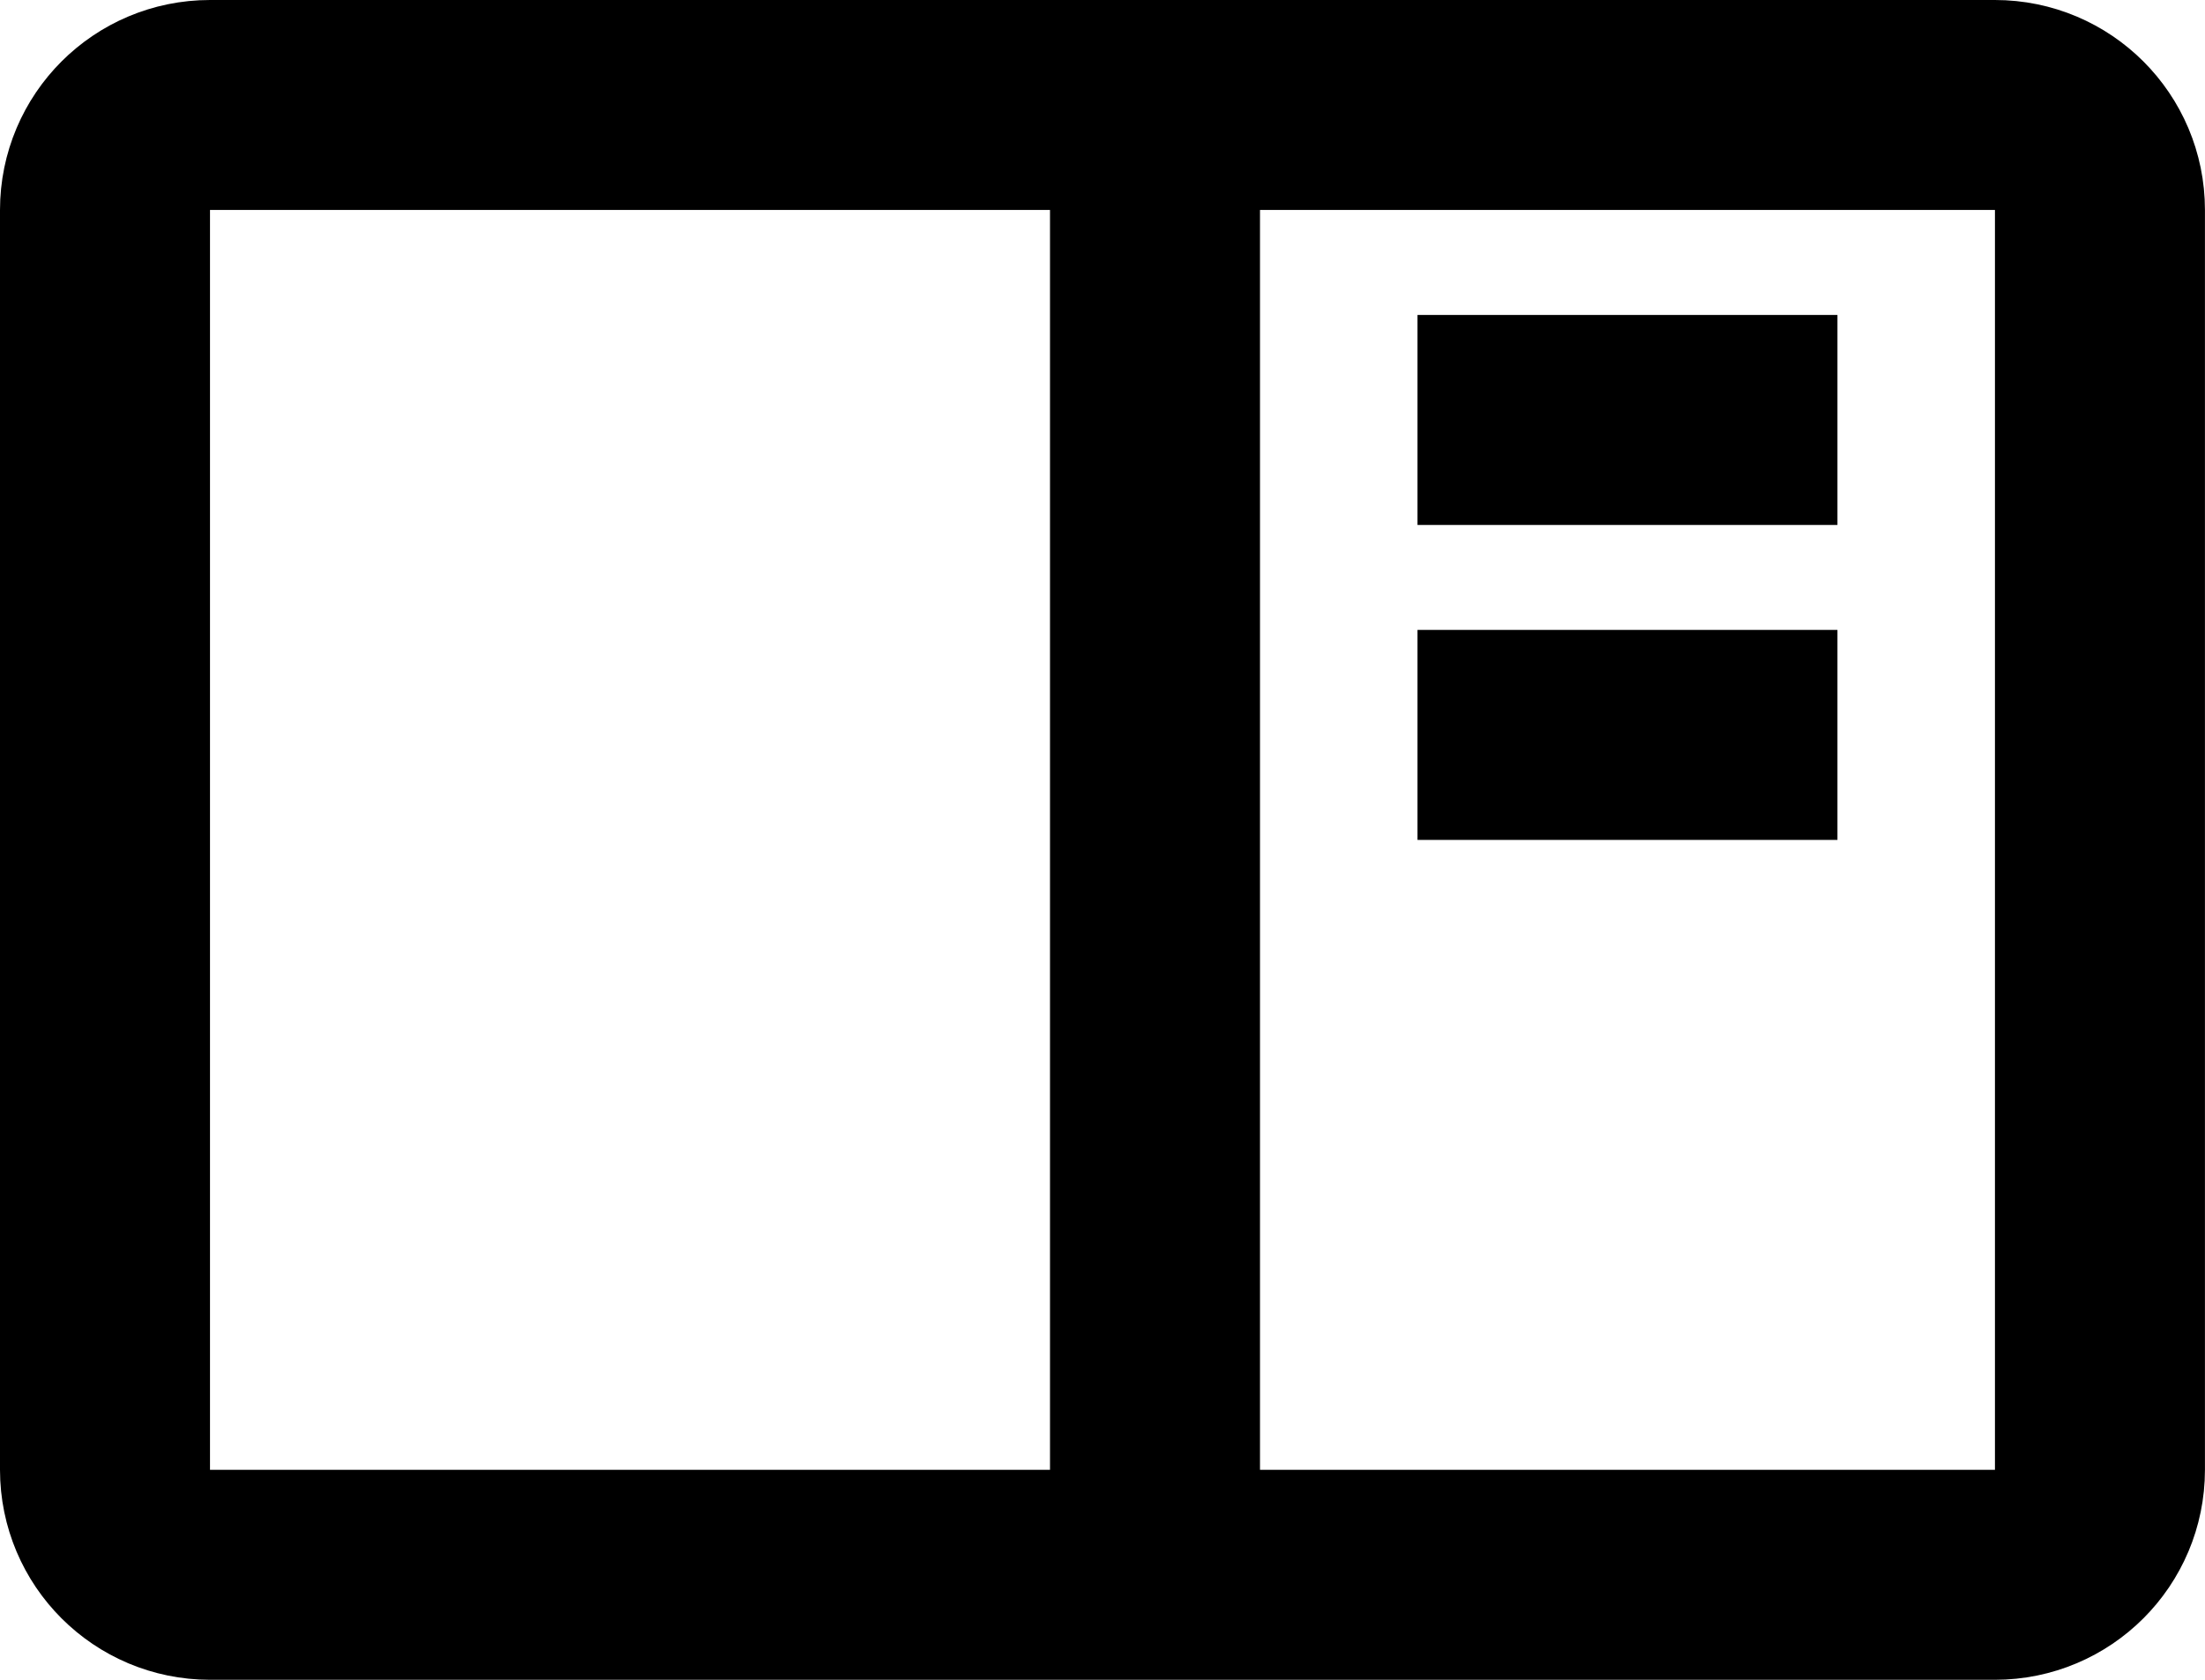
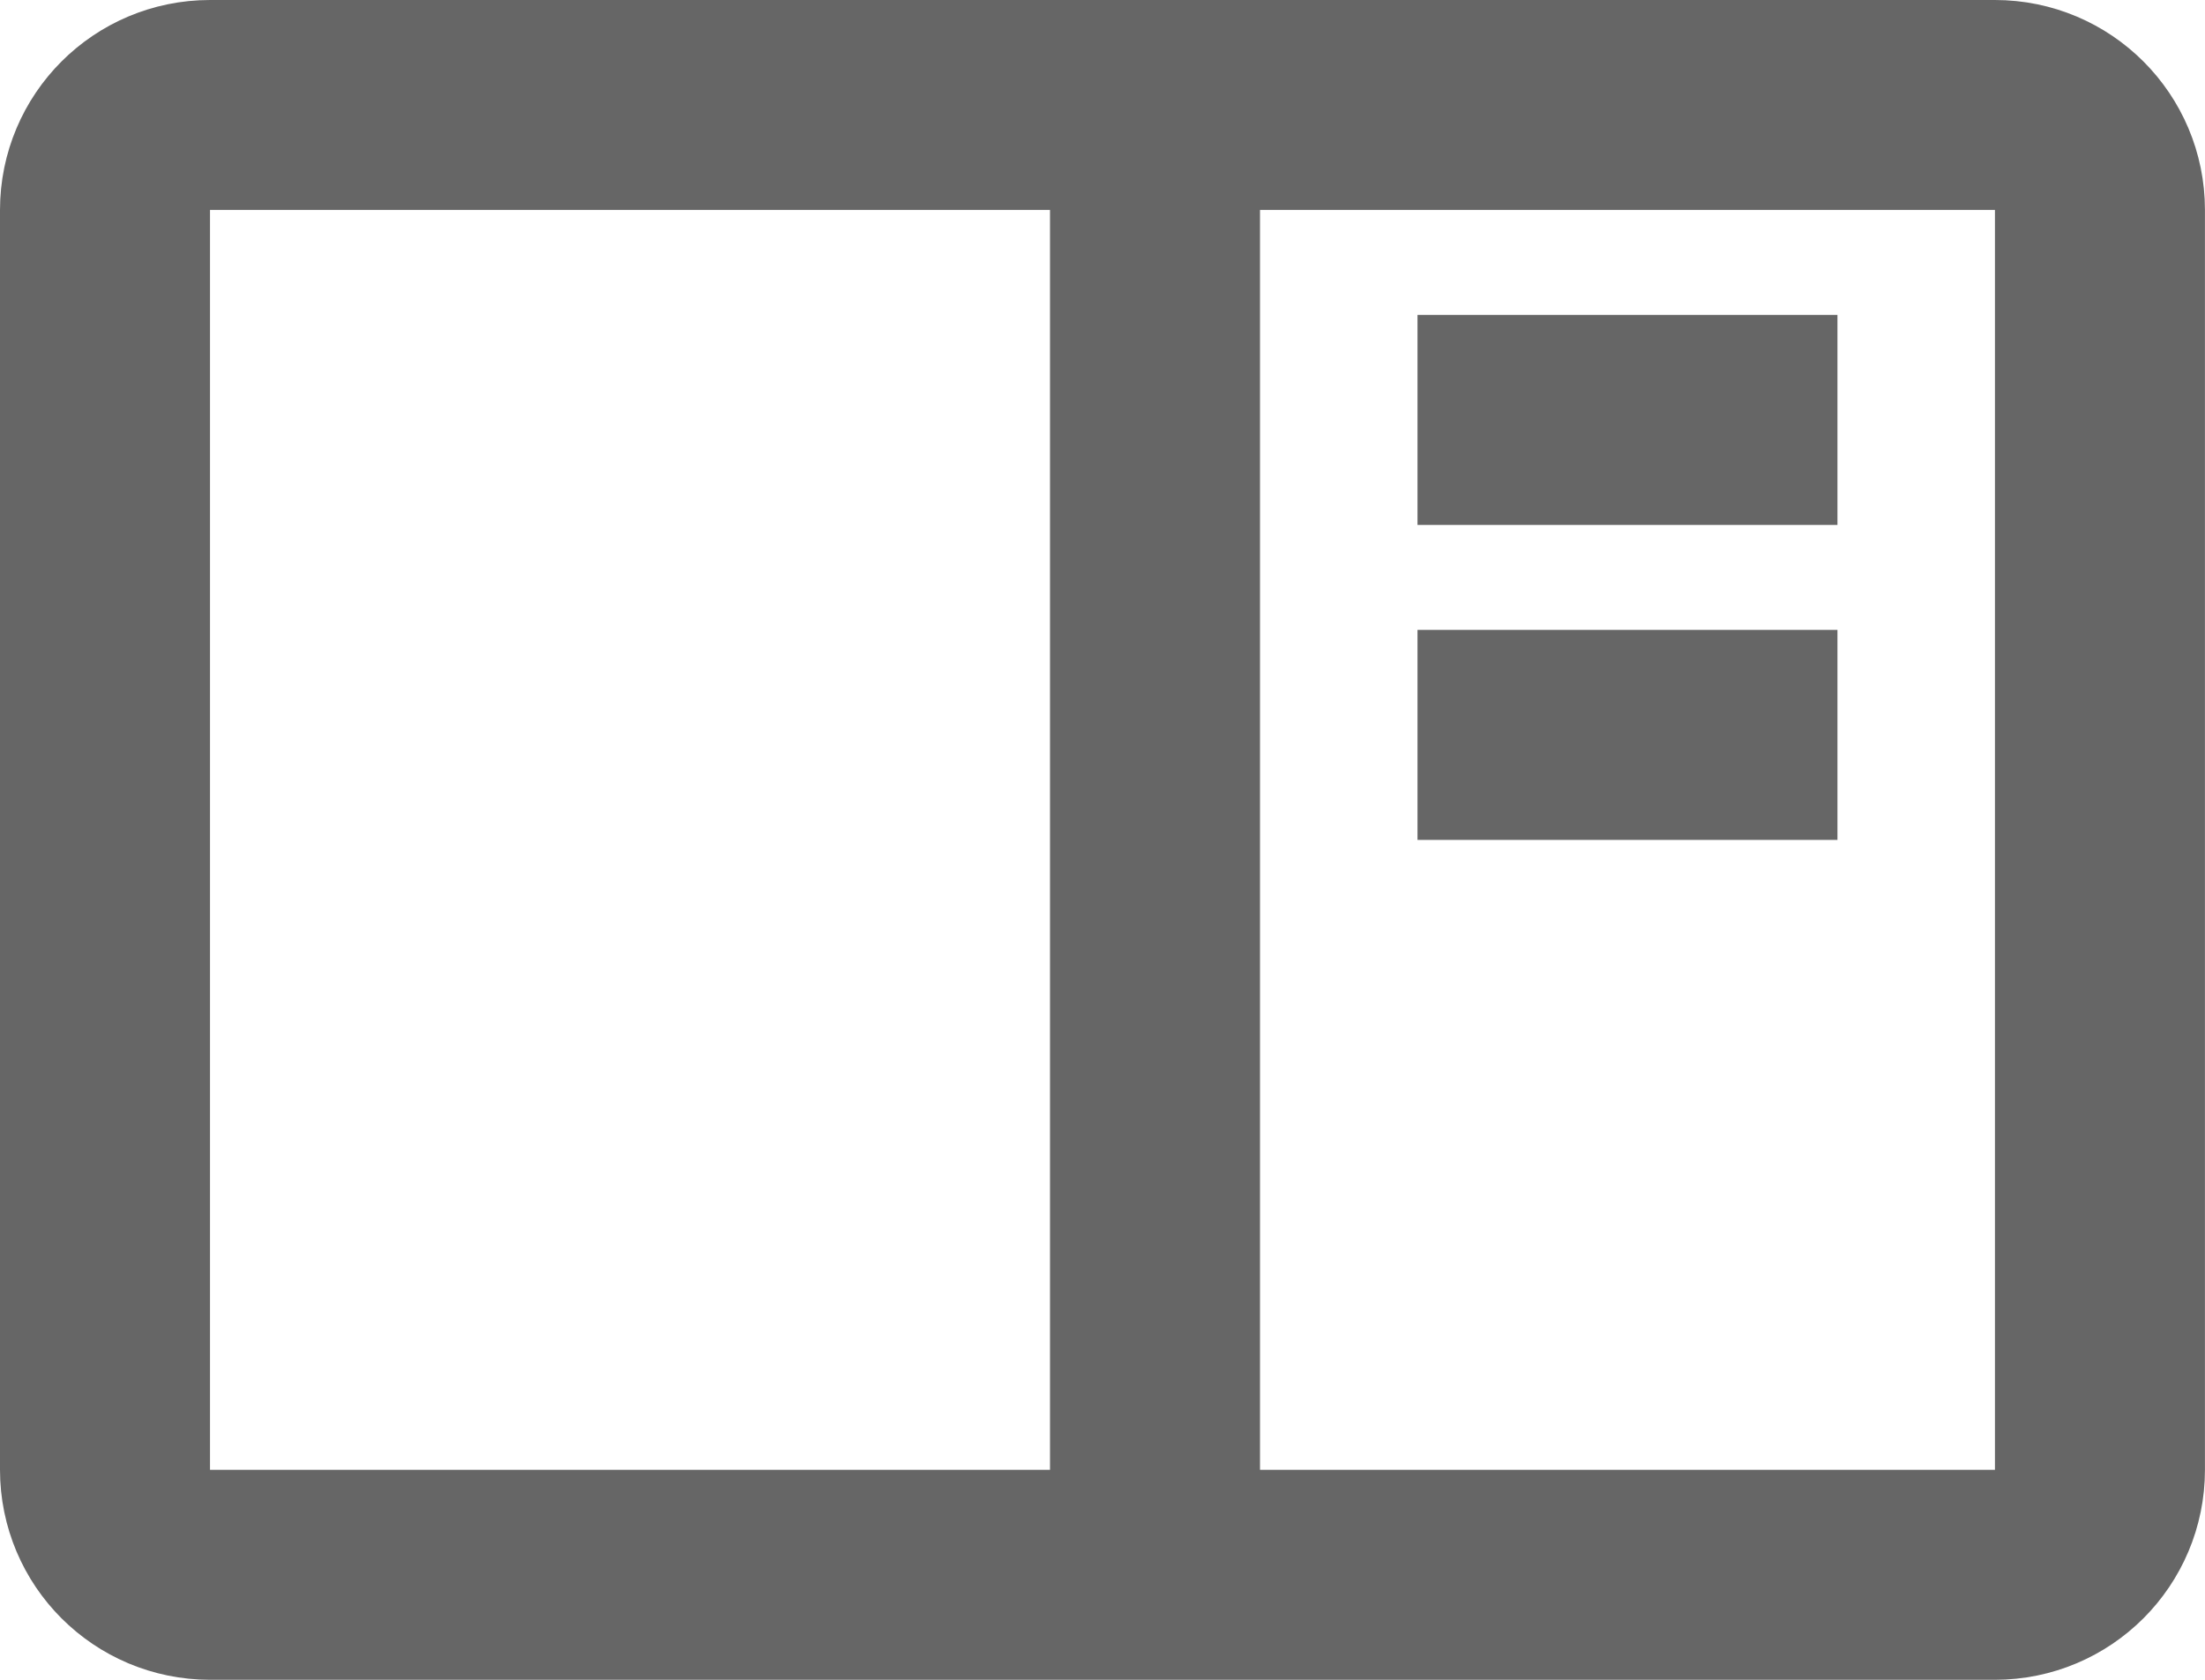
<svg xmlns="http://www.w3.org/2000/svg" width="42" height="32" viewBox="0 0 42 32" fill="none">
-   <path d="M22 2V30M34.999 8L27 8M34.999 14H27M4 30H37.999C39.104 30 39.999 29.105 39.999 28V4C39.999 2.895 39.104 2 37.999 2H4C2.895 2 2 2.895 2 4V28C2 29.105 2.895 30 4 30Z" stroke="black" stroke-width="4" />
+   <path d="M22 2V30M34.999 8L27 8M34.999 14H27M4 30H37.999C39.104 30 39.999 29.105 39.999 28V4C39.999 2.895 39.104 2 37.999 2H4C2.895 2 2 2.895 2 4V28C2 29.105 2.895 30 4 30Z" stroke="rgba(0, 0, 0, 0.6)" stroke-width="4" />
</svg>
